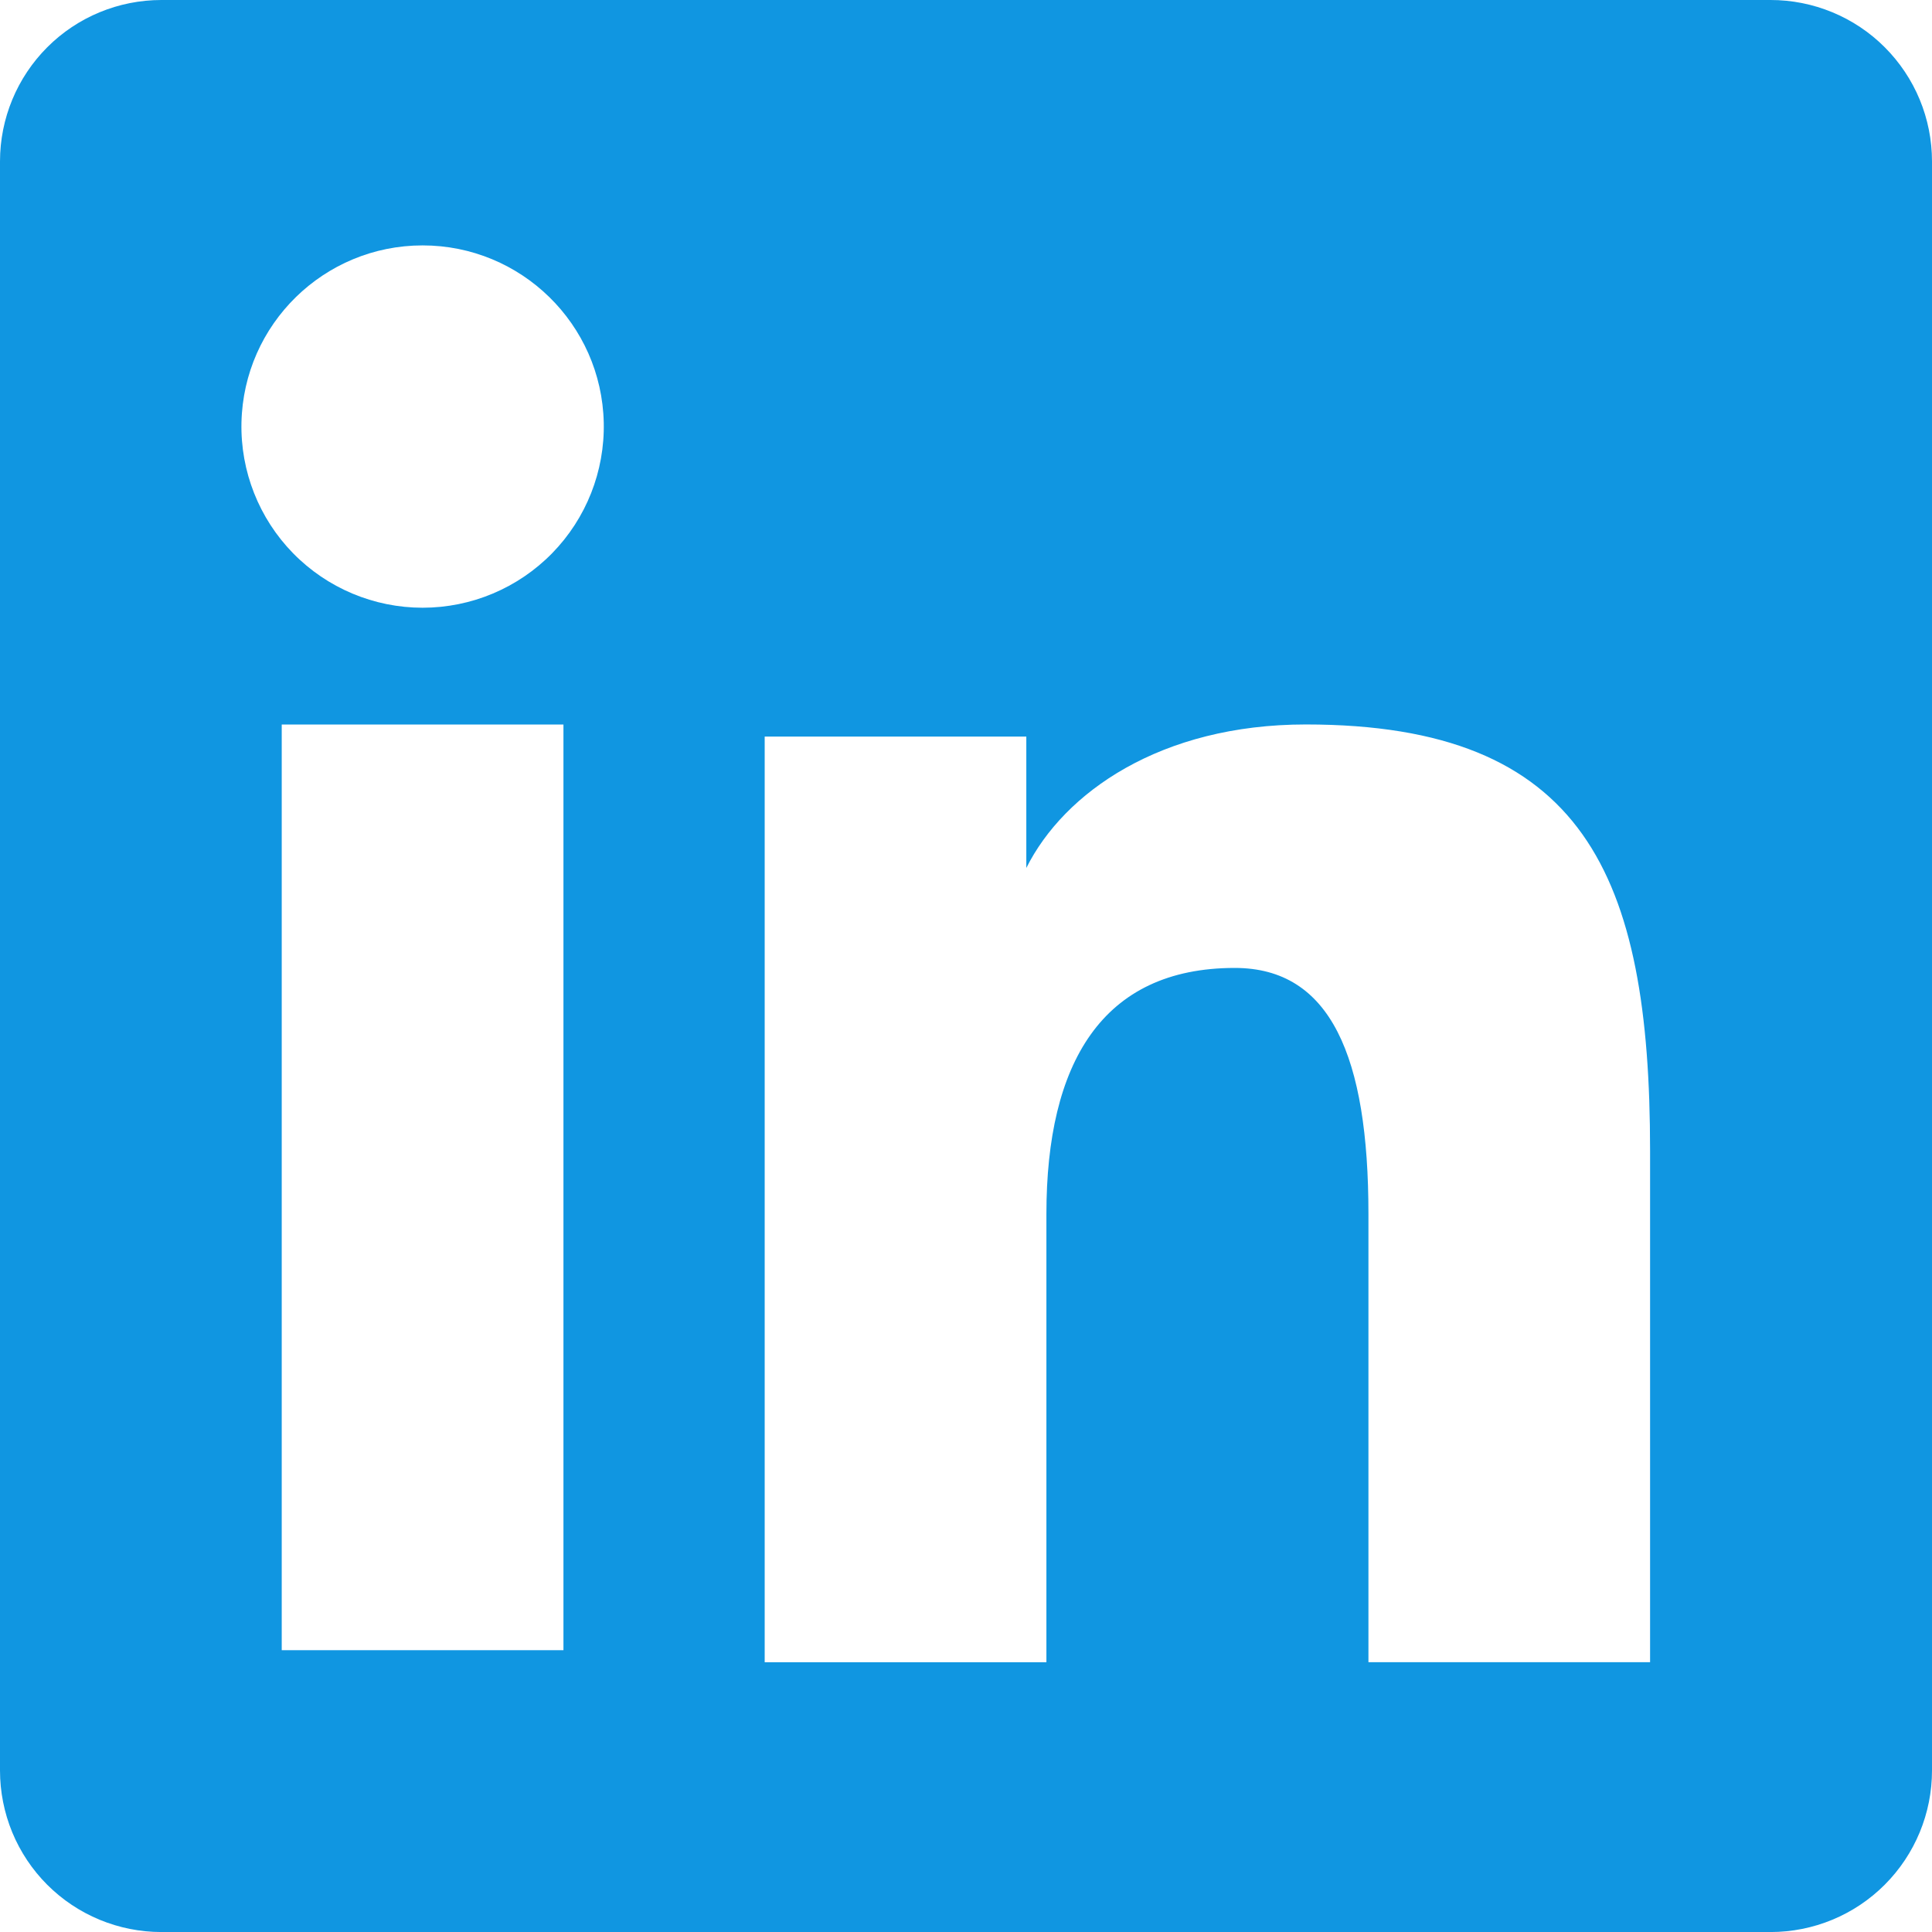
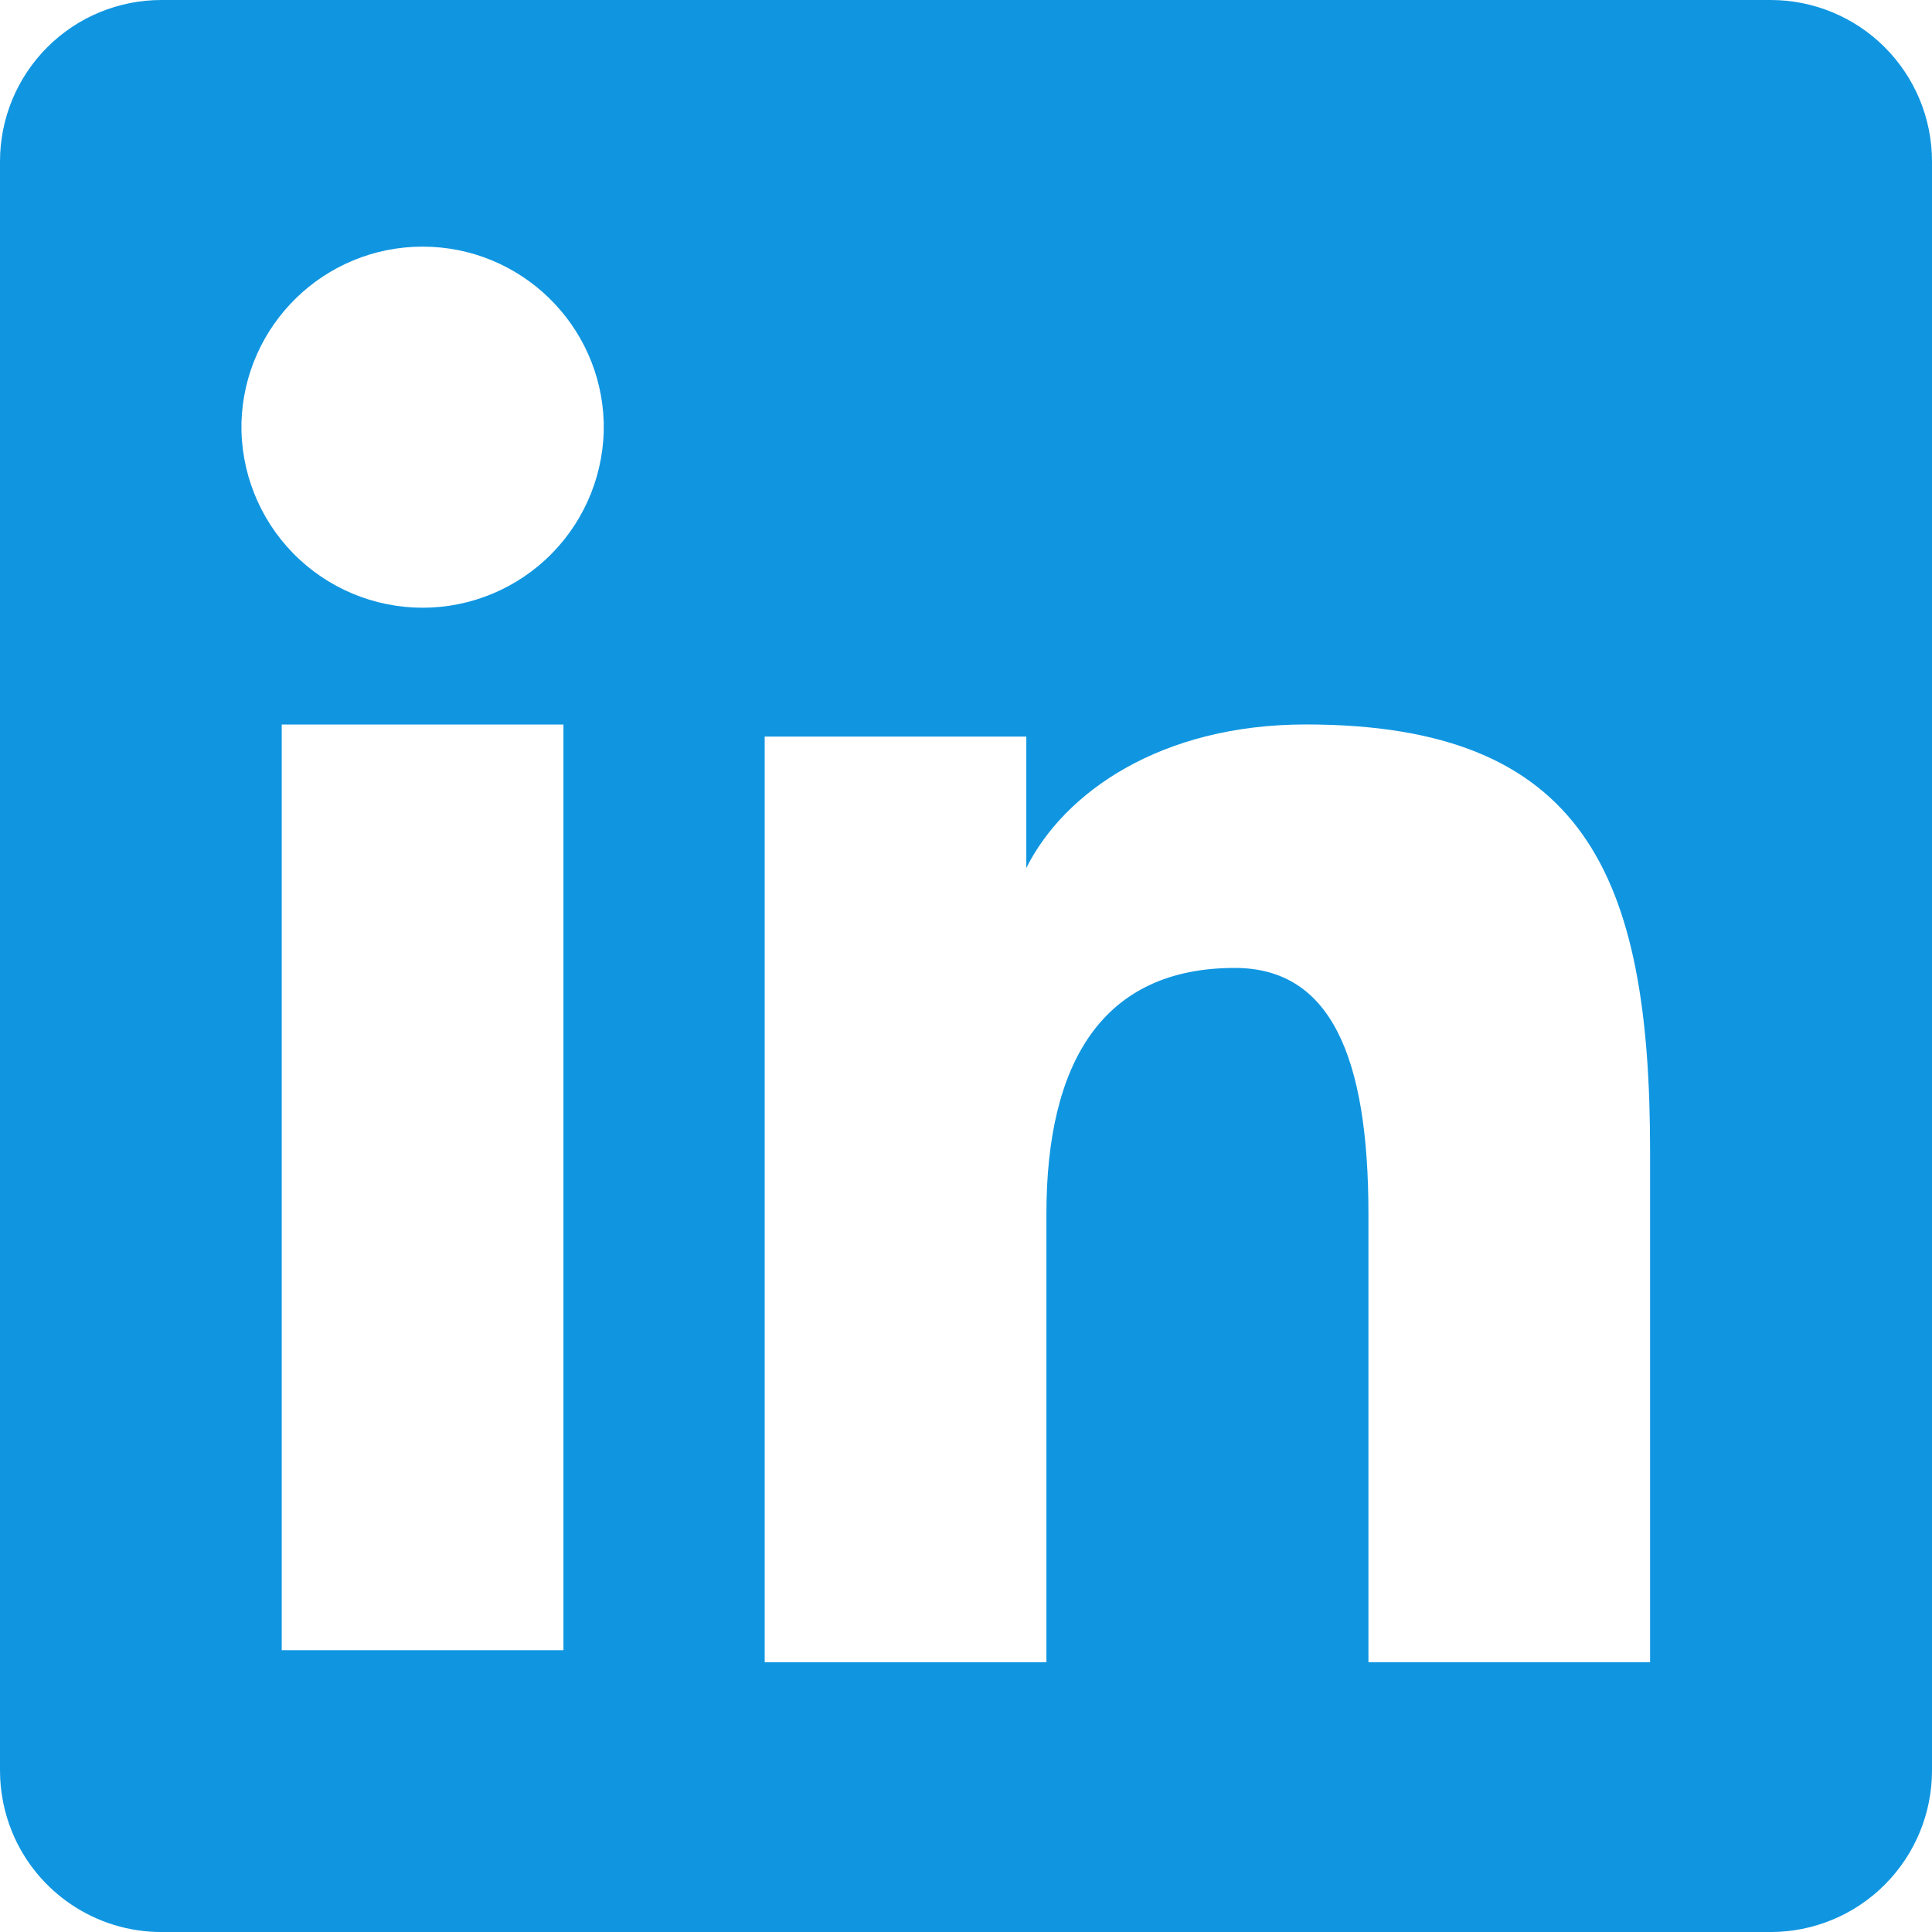
<svg xmlns="http://www.w3.org/2000/svg" width="50" height="50" fill="none">
-   <path fill-rule="evenodd" d="M0 4.177c0-1.108.44-2.17 1.223-2.954S3.069 0 4.177 0h41.641c.549-.001 1.093.107 1.6.316s.969.517 1.357.905.697.849.907 1.356.318 1.051.318 1.6v41.641a4.18 4.18 0 0 1-1.223 2.958c-.388.389-.849.697-1.356.907s-1.051.318-1.6.318H4.177a4.18 4.18 0 0 1-2.955-1.224 4.18 4.18 0 0 1-.905-1.356C.108 46.913 0 46.369 0 45.821V4.177zm19.791 14.886h6.77v3.4c.977-1.954 3.477-3.714 7.234-3.714 7.202 0 8.909 3.893 8.909 11.036v13.232h-7.289V31.414c0-4.068-.977-6.364-3.459-6.364-3.443 0-4.875 2.475-4.875 6.364v11.605h-7.291V19.064zm-12.5 23.643h7.291V18.75H7.291v23.957zm8.334-31.77a4.69 4.69 0 0 1-1.336 3.382 4.69 4.69 0 0 1-3.352 1.41 4.69 4.69 0 0 1-3.352-1.41 4.69 4.69 0 0 1-1.336-3.382 4.69 4.69 0 0 1 4.688-4.585 4.69 4.69 0 0 1 4.688 4.585z" fill="#1096e1" />
+   <path fill-rule="evenodd" d="M0 4.177a4.18 4.18 0 0 1 1.223-2.954C2.006.439 3.069 0 4.177 0h41.641a4.18 4.18 0 0 1 1.6.316c.507.209.969.517 1.357.905s.697.849.907 1.356a4.18 4.18 0 0 1 .318 1.6v41.641a4.18 4.18 0 0 1-1.223 2.958c-.388.389-.849.697-1.356.907a4.18 4.18 0 0 1-1.6.318H4.177a4.18 4.18 0 0 1-3.86-2.58C.108 46.913 0 46.369 0 45.821V4.177zm19.791 14.886h6.77v3.4c.977-1.954 3.477-3.714 7.234-3.714 7.202 0 8.909 3.893 8.909 11.036v13.232h-7.289V31.414c0-4.068-.977-6.364-3.459-6.364-3.443 0-4.875 2.475-4.875 6.364v11.605H19.79V19.064zm-12.5 23.643h7.291V18.75H7.291v23.957zm8.334-31.77a4.69 4.69 0 0 1-4.688 4.792 4.69 4.69 0 0 1-4.688-4.792 4.69 4.69 0 0 1 9.376 0z" fill="#1096e1" />
</svg>
